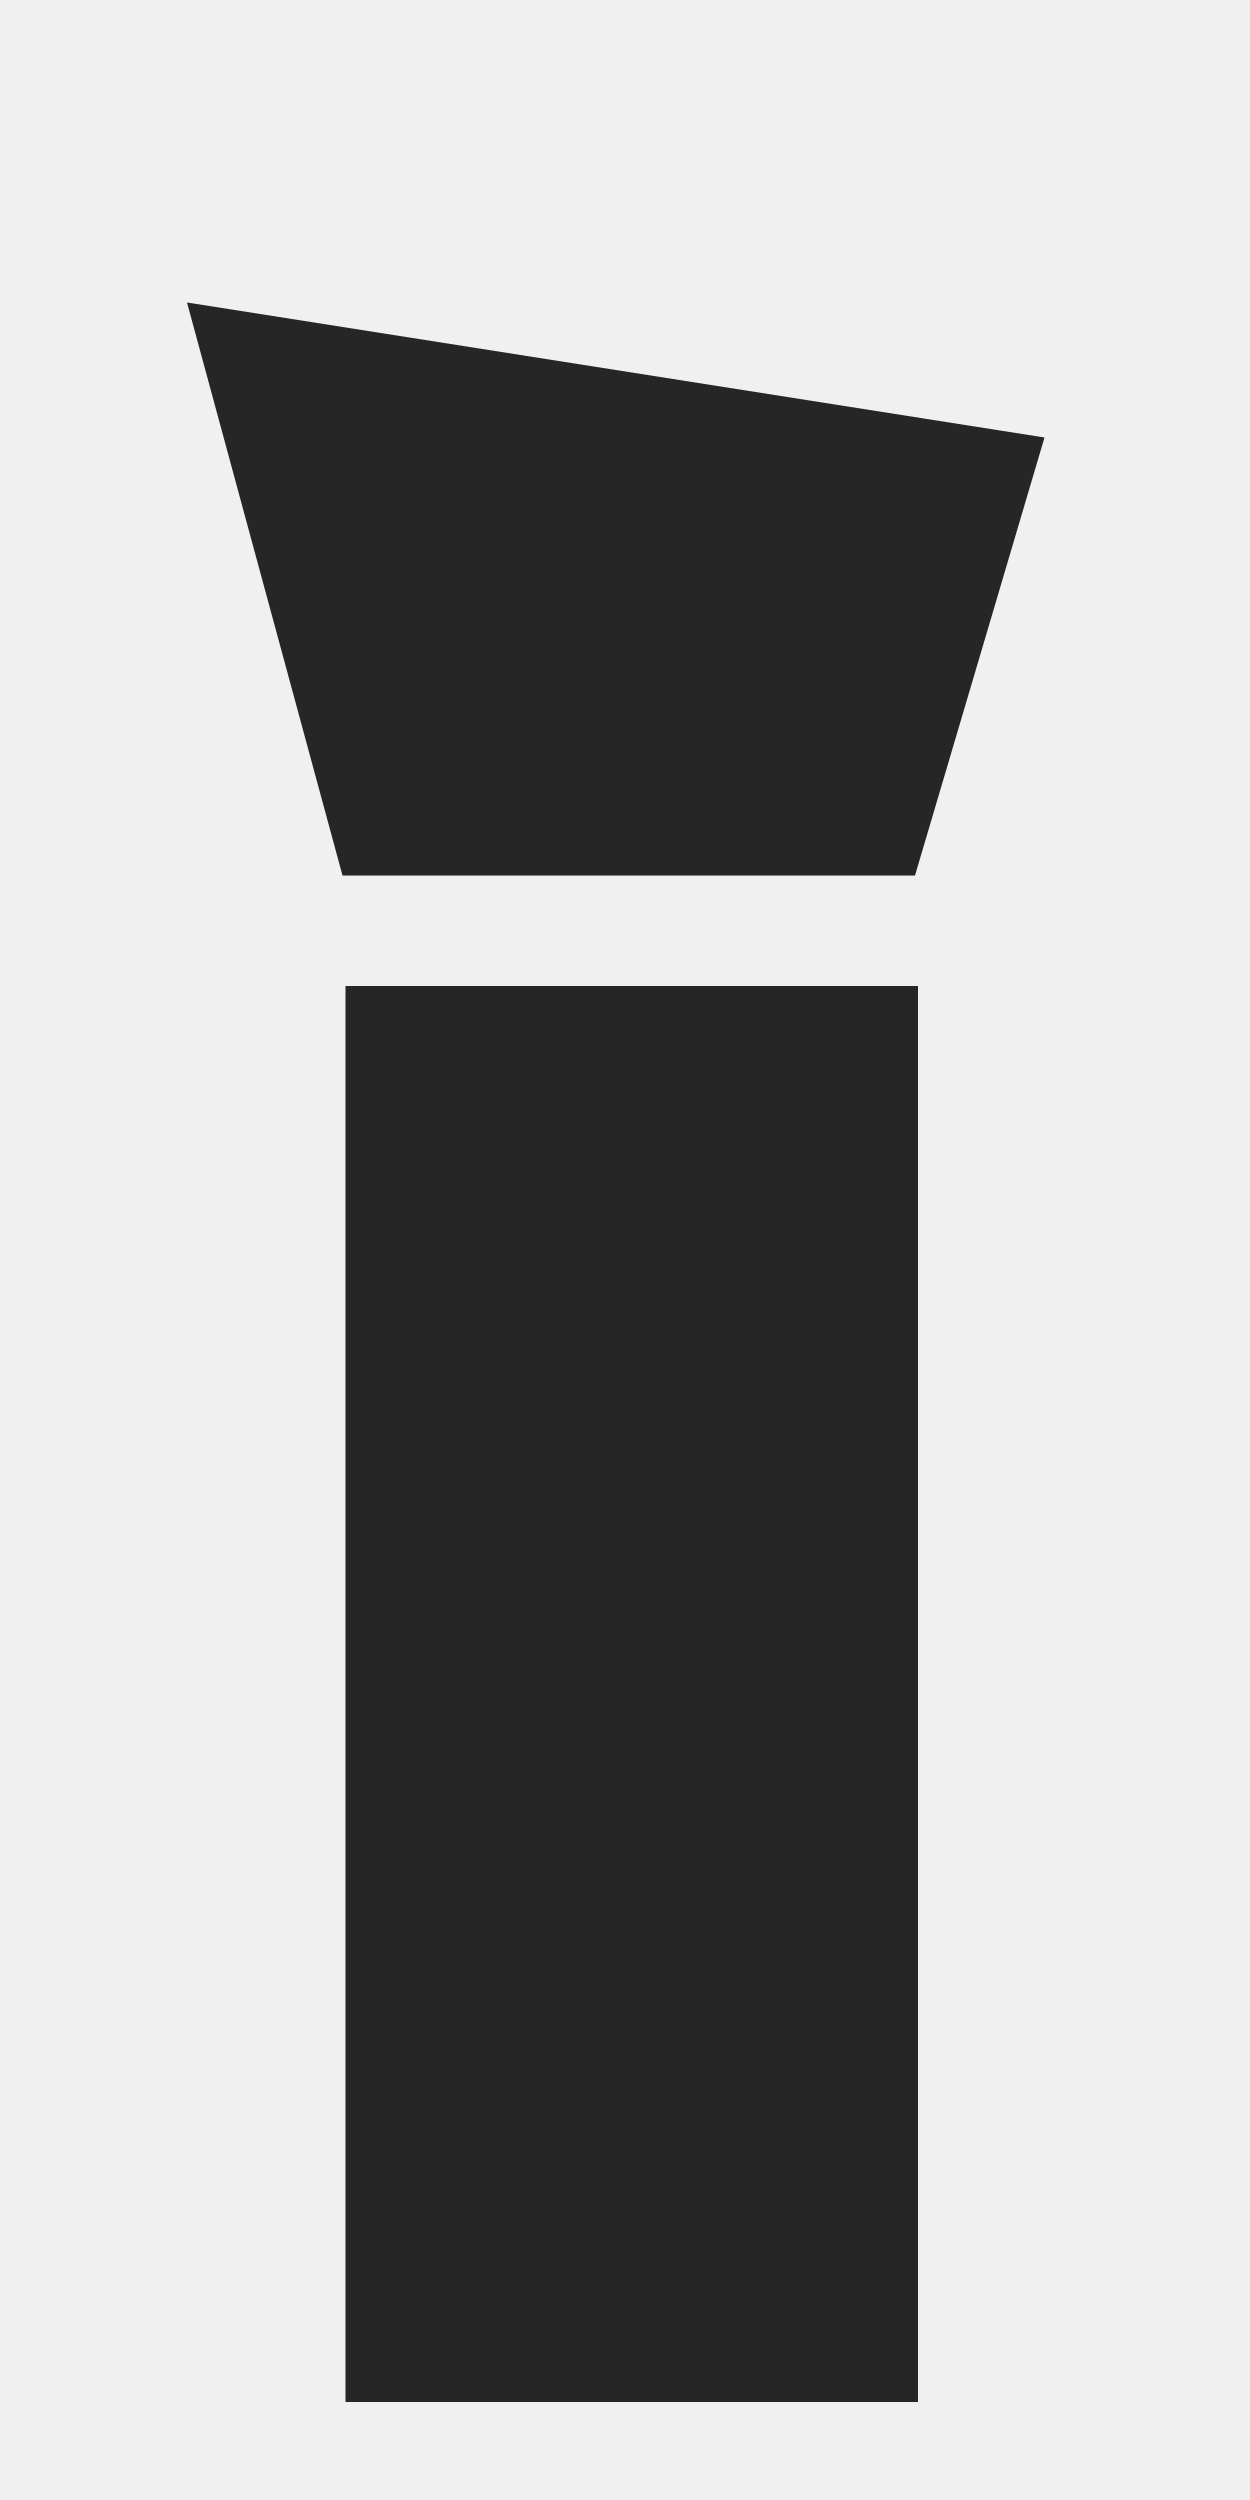
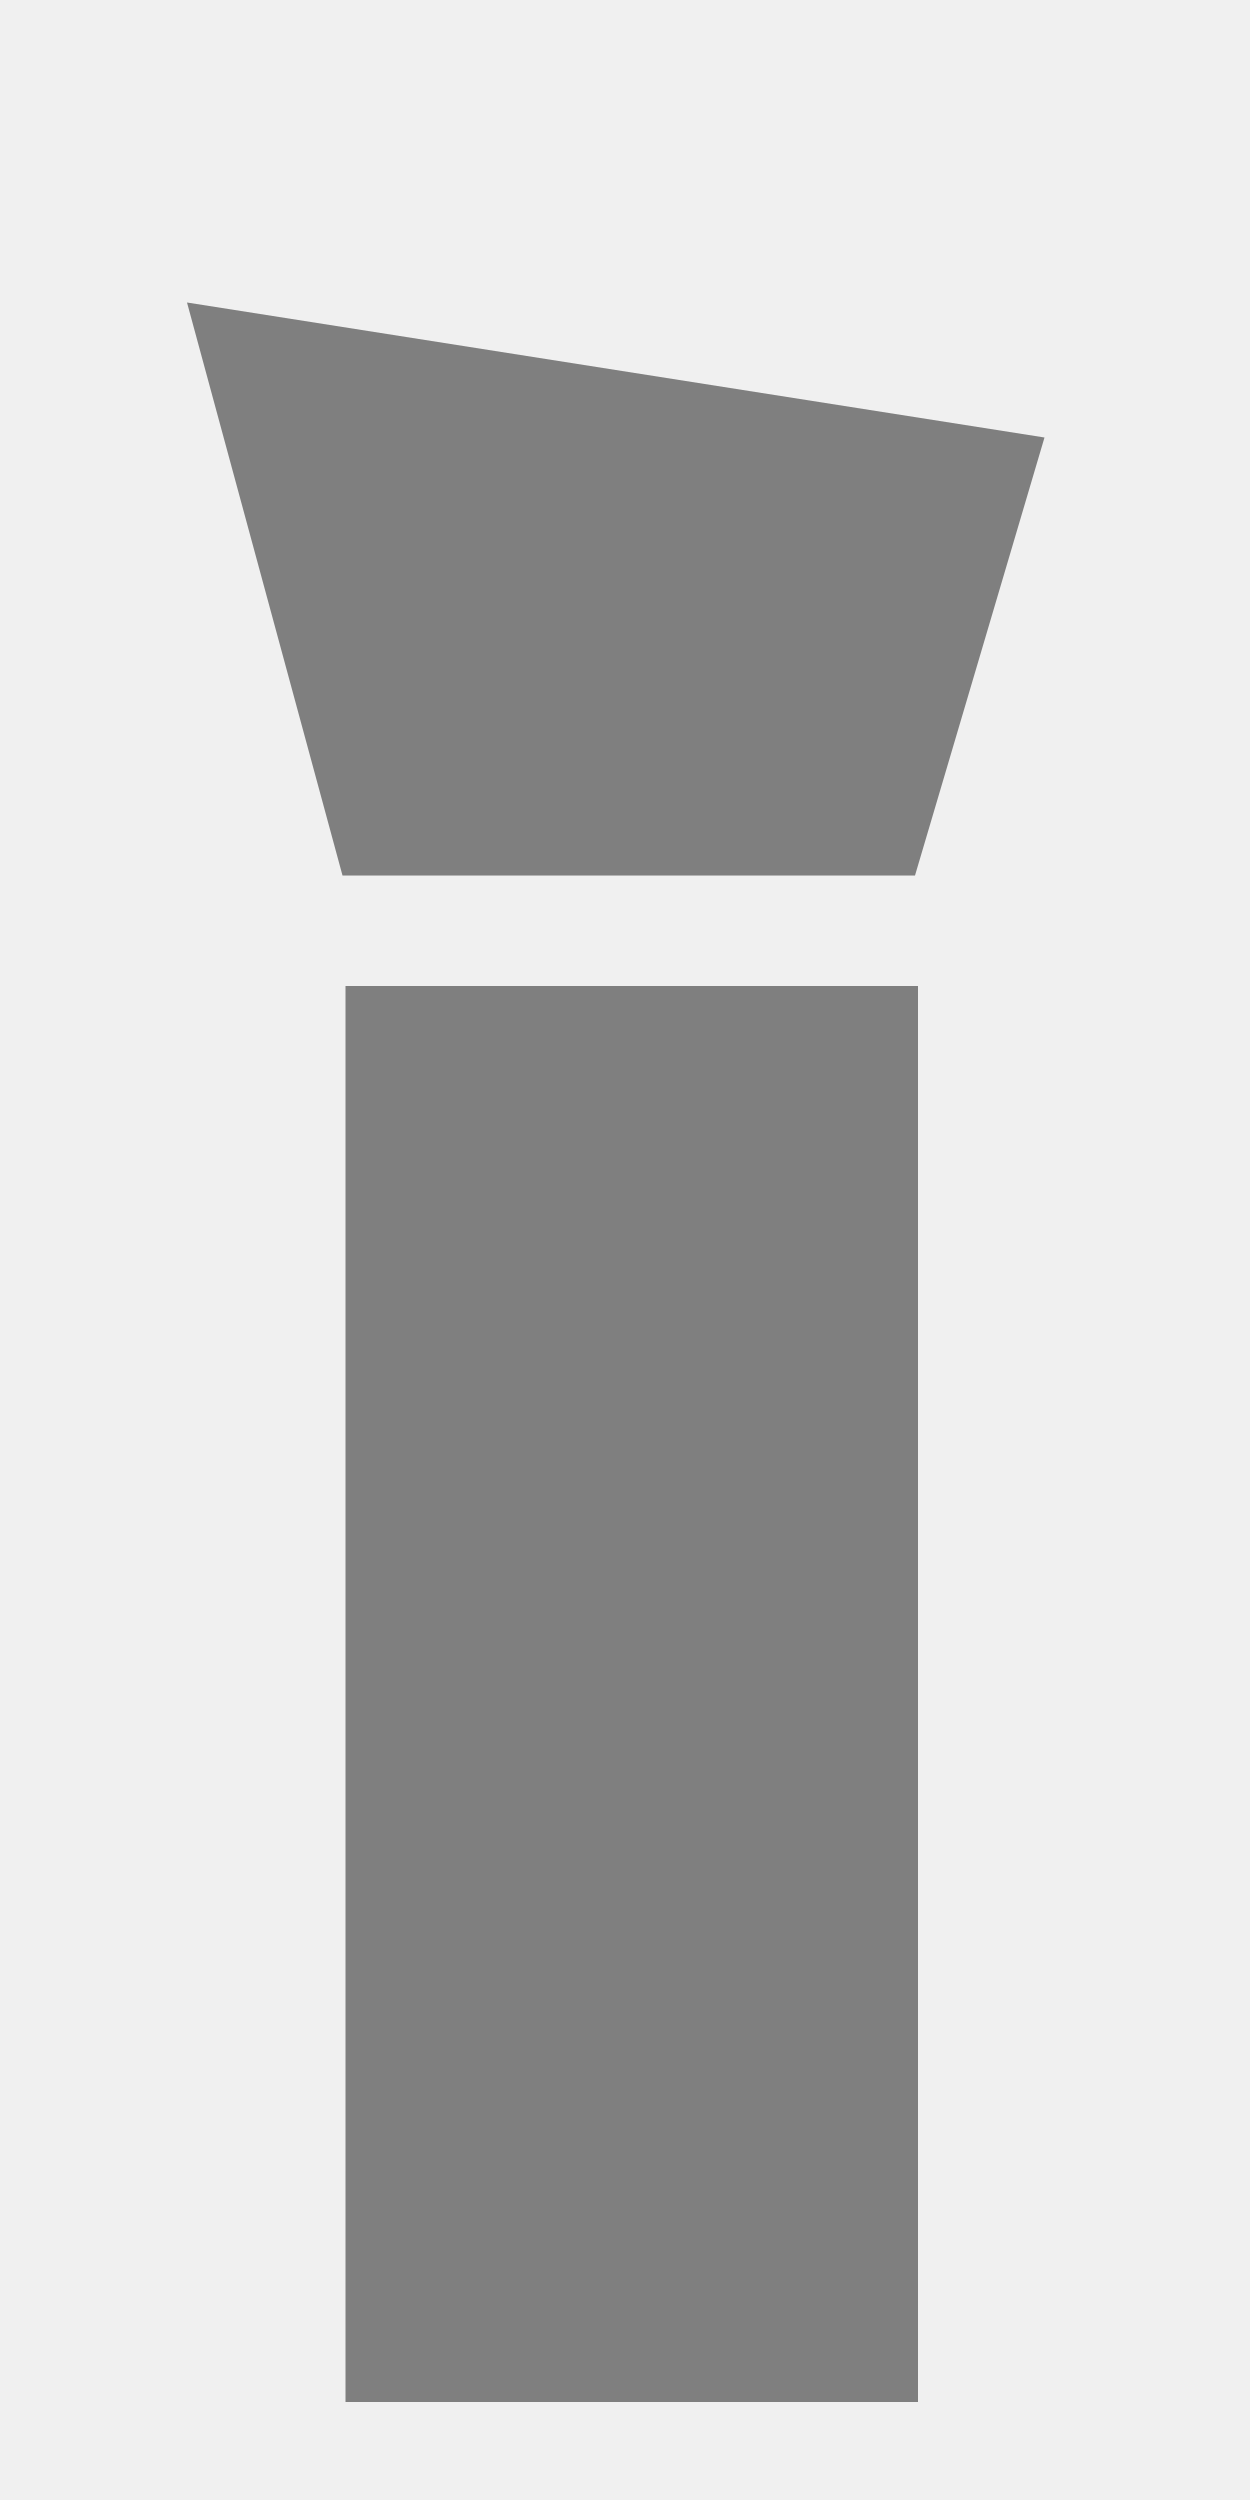
<svg xmlns="http://www.w3.org/2000/svg" version="1.1" id="Layer_1" x="0px" y="0px" viewBox="0 0 250 500" style="enable-background:new 0 0 250 500;" xml:space="preserve">
  <style type="text/css">
	.st0{display:none;}
	.st1{display:inline;}
	.st2{display:inline;fill:#FFFFFF;}
- 	.st3{fill:#262626;}
+ 	.st3{fill:#7F7F7F;}
</style>
  <g id="Layer_7" class="st0">
    <path class="st1" d="M16.7,394.5c12.2-12.5,72.4-72.2,72.4-72.2s20.1,19.3,38.7,17.7c18.6-1.6,50.8-36.2,50.8-36.2l-52.3-52h0.1   l-52-52.4c0,0-34.6,32.1-36.2,50.8c-1.7,18.6,17.6,38.7,17.6,38.7S-4,349.1-16.5,361.2c0,0-14.8,19.9,0,33.4S16.7,394.5,16.7,394.5   z" />
    <circle class="st2" cx="2.1" cy="373.9" r="11" />
  </g>
  <g id="Layer_8">
    <rect x="69.1" y="197.2" class="st3" width="114.5" height="283.2" />
  </g>
  <g id="Layer_1_00000039114943745601818400000003755729974789632912_" class="st0">
    <polygon class="st1" points="183,175.1 68.5,175.1 44.7,87.5 208.9,87.5  " />
  </g>
  <g id="Layer_12" class="st0">
    <polygon class="st1" points="183,152.6 68.5,152.6 122.1,64.9 134,64.9  " />
    <rect x="68.5" y="152.6" class="st1" width="114.7" height="22.6" />
  </g>
  <g id="Layer_9">
    <polygon class="st3" points="183,175.1 68.5,175.1 37.4,60.5 208.9,87.5  " />
  </g>
  <g id="Layer_10" class="st0">
    <polygon class="st1" points="183.6,175.1 69.1,175.1 95.5,74.1 162.8,74.1  " />
    <circle class="st1" cx="130.2" cy="30.9" r="29.6" />
  </g>
  <g id="Layer_11" class="st0">
    <polygon class="st1" points="183.2,178 68.6,178 95,77 162.3,77  " />
    <rect x="108.1" y="-13" class="st1" width="40.5" height="73.5" />
  </g>
  <g id="Layer_3" class="st0">
    <g class="st1">
      <path d="M183.1,127.3l-2.1,47.6h-51.6H118l0,0H68.6v-47.6c1.2-26.4,57.7-66.4,57.7-66.4S184.3,100.9,183.1,127.3z" />
      <path d="M129.5,174.9c-1.9,0.1-3.8,0.2-5.7,0.2c-1.9,0-3.8-0.1-5.7-0.2H129.5z" />
    </g>
    <rect x="68.6" y="127.2" class="st1" width="114.5" height="47.7" />
  </g>
  <g id="Layer_2_00000051360308311668140820000008093998276241229758_" class="st0">
    <polygon class="st1" points="190.6,290 87.7,187.1 137.3,87.9 301.6,241.4  " />
  </g>
  <g id="Layer_4" class="st0">
    <polygon class="st1" points="190.6,290 87.7,187.1 178.5,126.9 250.2,193.5  " />
-     <ellipse transform="matrix(0.3162 -0.9487 0.9487 0.3162 60.2756 317.2271)" class="st1" cx="250.2" cy="116.8" rx="39" ry="39" />
+     <ellipse transform="matrix(0.7071 -0.7071 0.7071 0.7071 -9.306 211.1276)" class="st1" cx="250.2" cy="116.8" rx="39" ry="39" />
  </g>
  <g id="Layer_5" class="st0">
    <polygon class="st1" points="190.6,290 87.7,187.1 178.5,126.9 250.2,193.5  " />
-     <rect x="213.5" y="99.8" transform="matrix(0.666 -0.746 0.746 0.666 -1.3285 228.5842)" class="st1" width="82.1" height="31.9" />
+     <rect x="213.5" y="99.8" transform="matrix(0.666 -0.746 0.746 0.666 -1.3297 228.5438)" class="st1" width="82.1" height="31.9" />
  </g>
  <g id="Layer_6" class="st0">
    <polygon class="st1" points="190.6,290 87.7,187.1 225.3,134.5 239.7,148.9  " />
  </g>
</svg>
